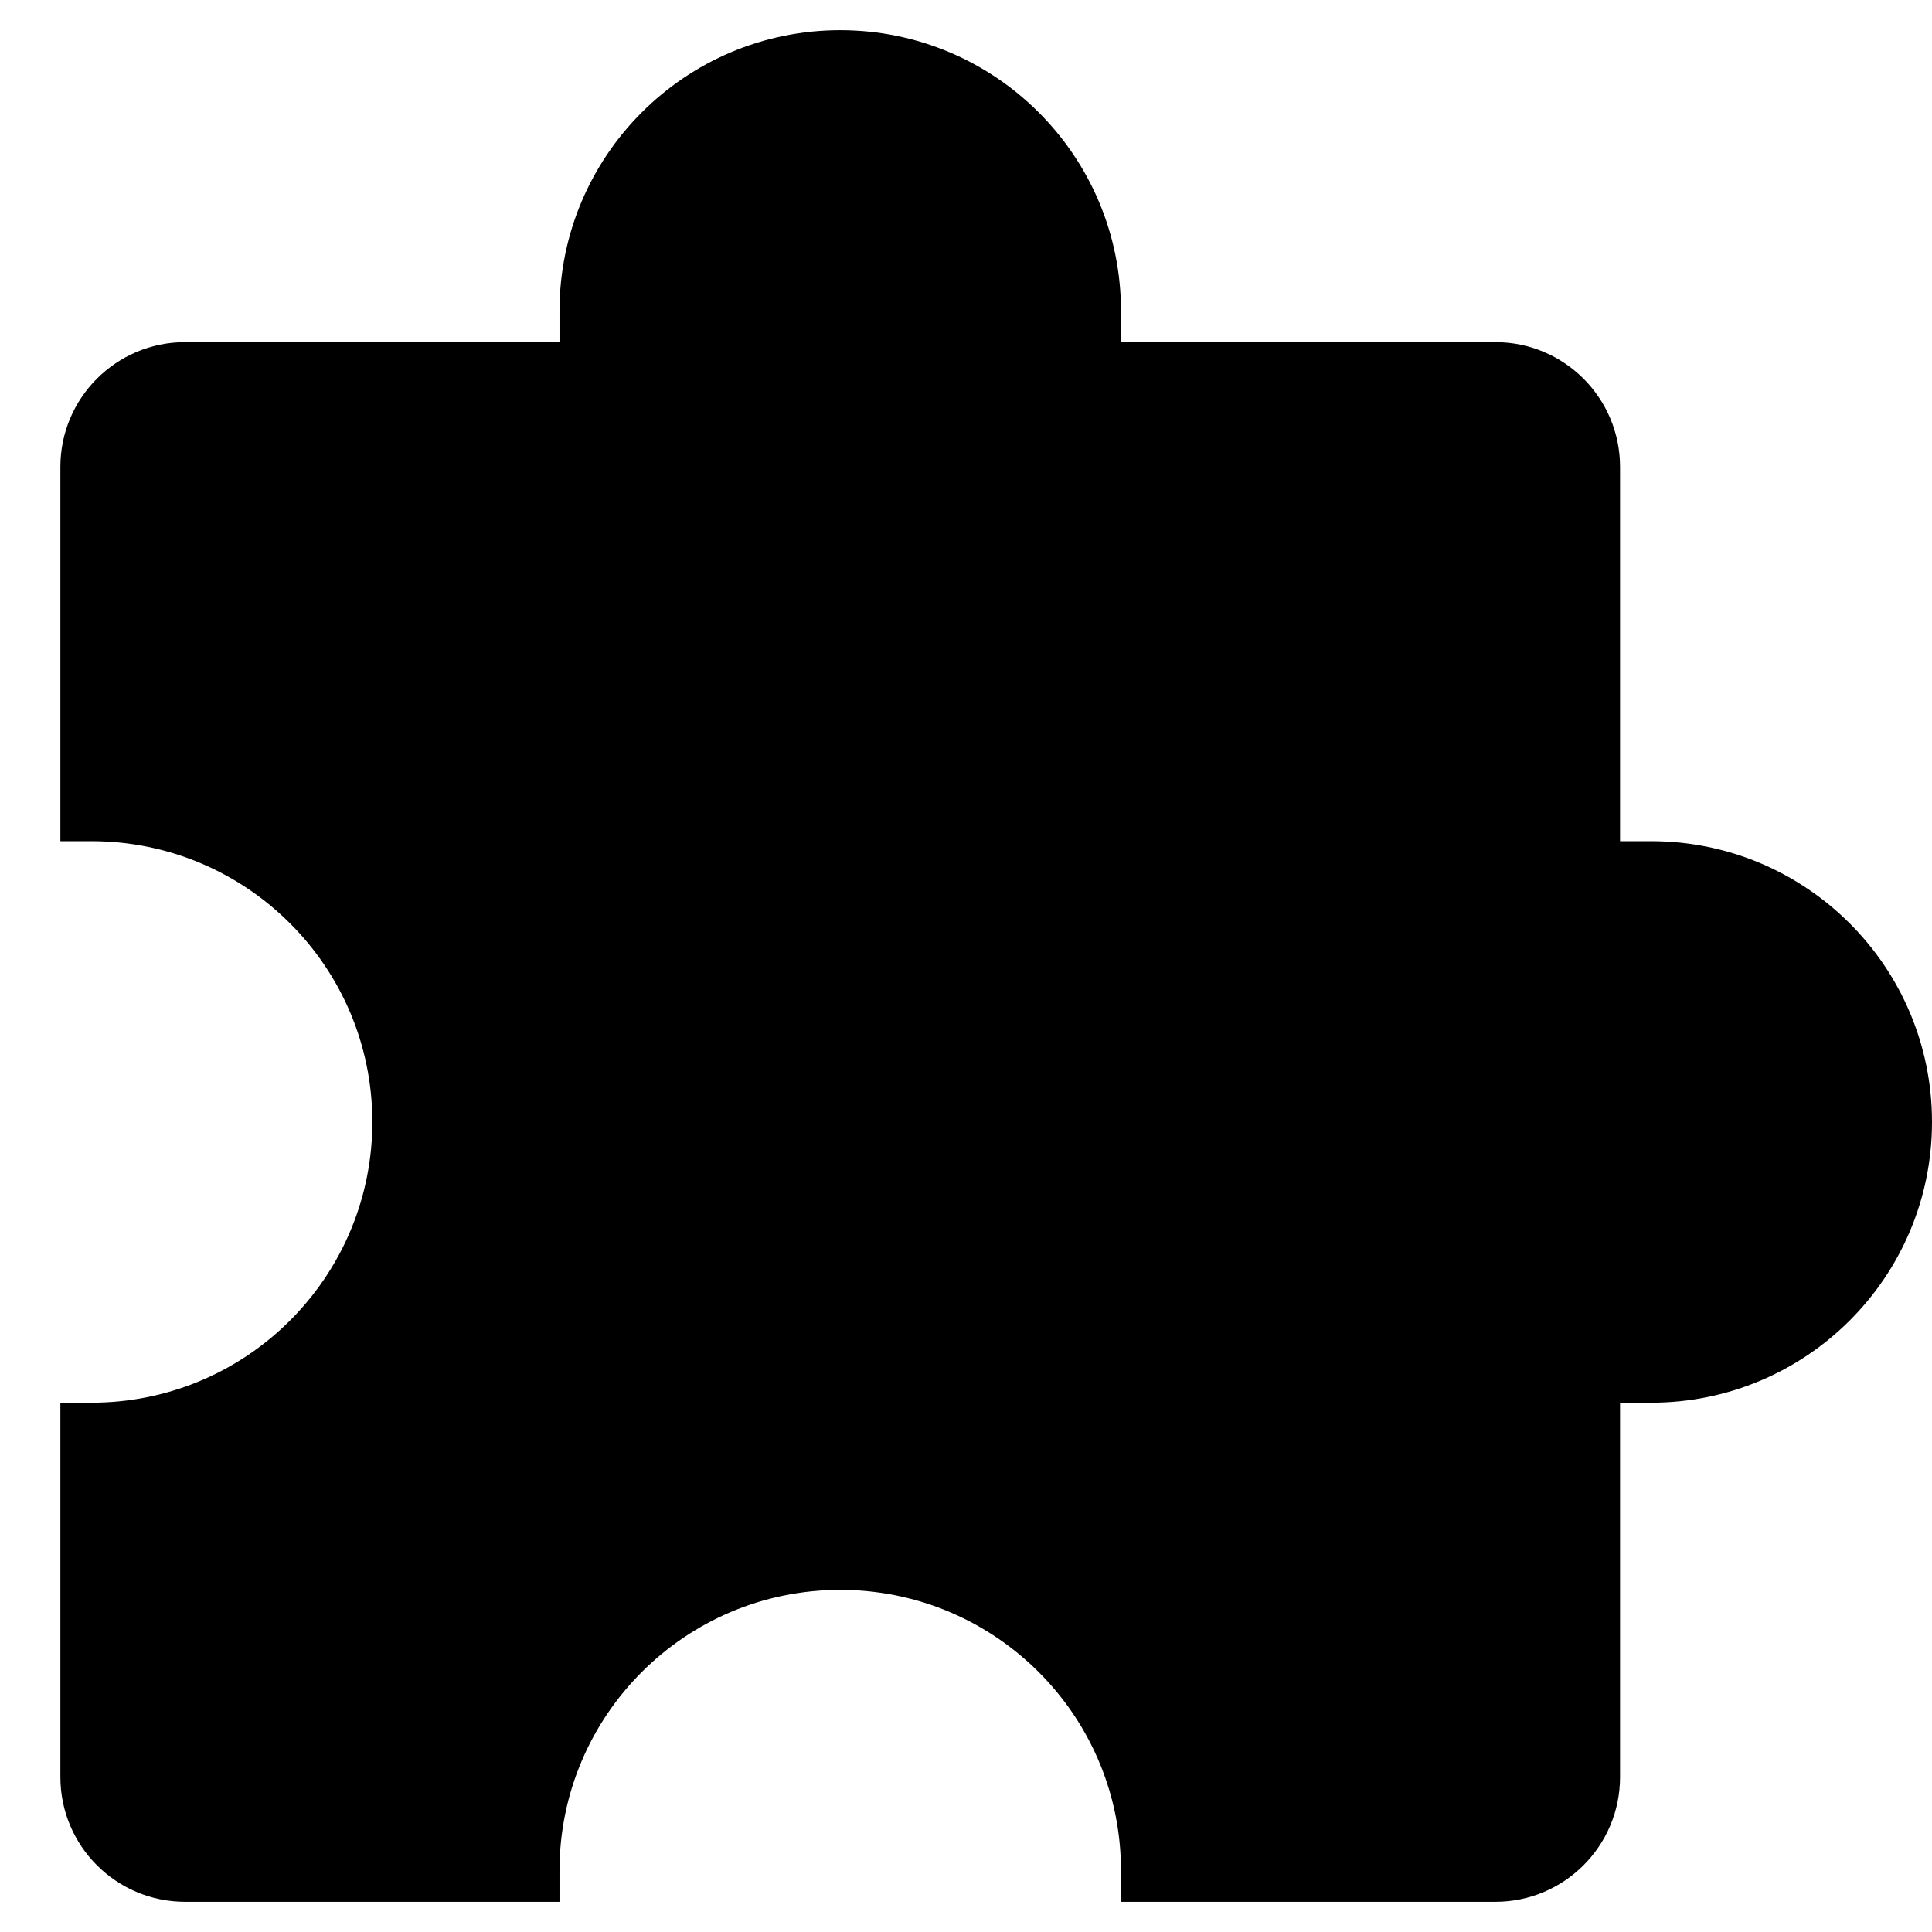
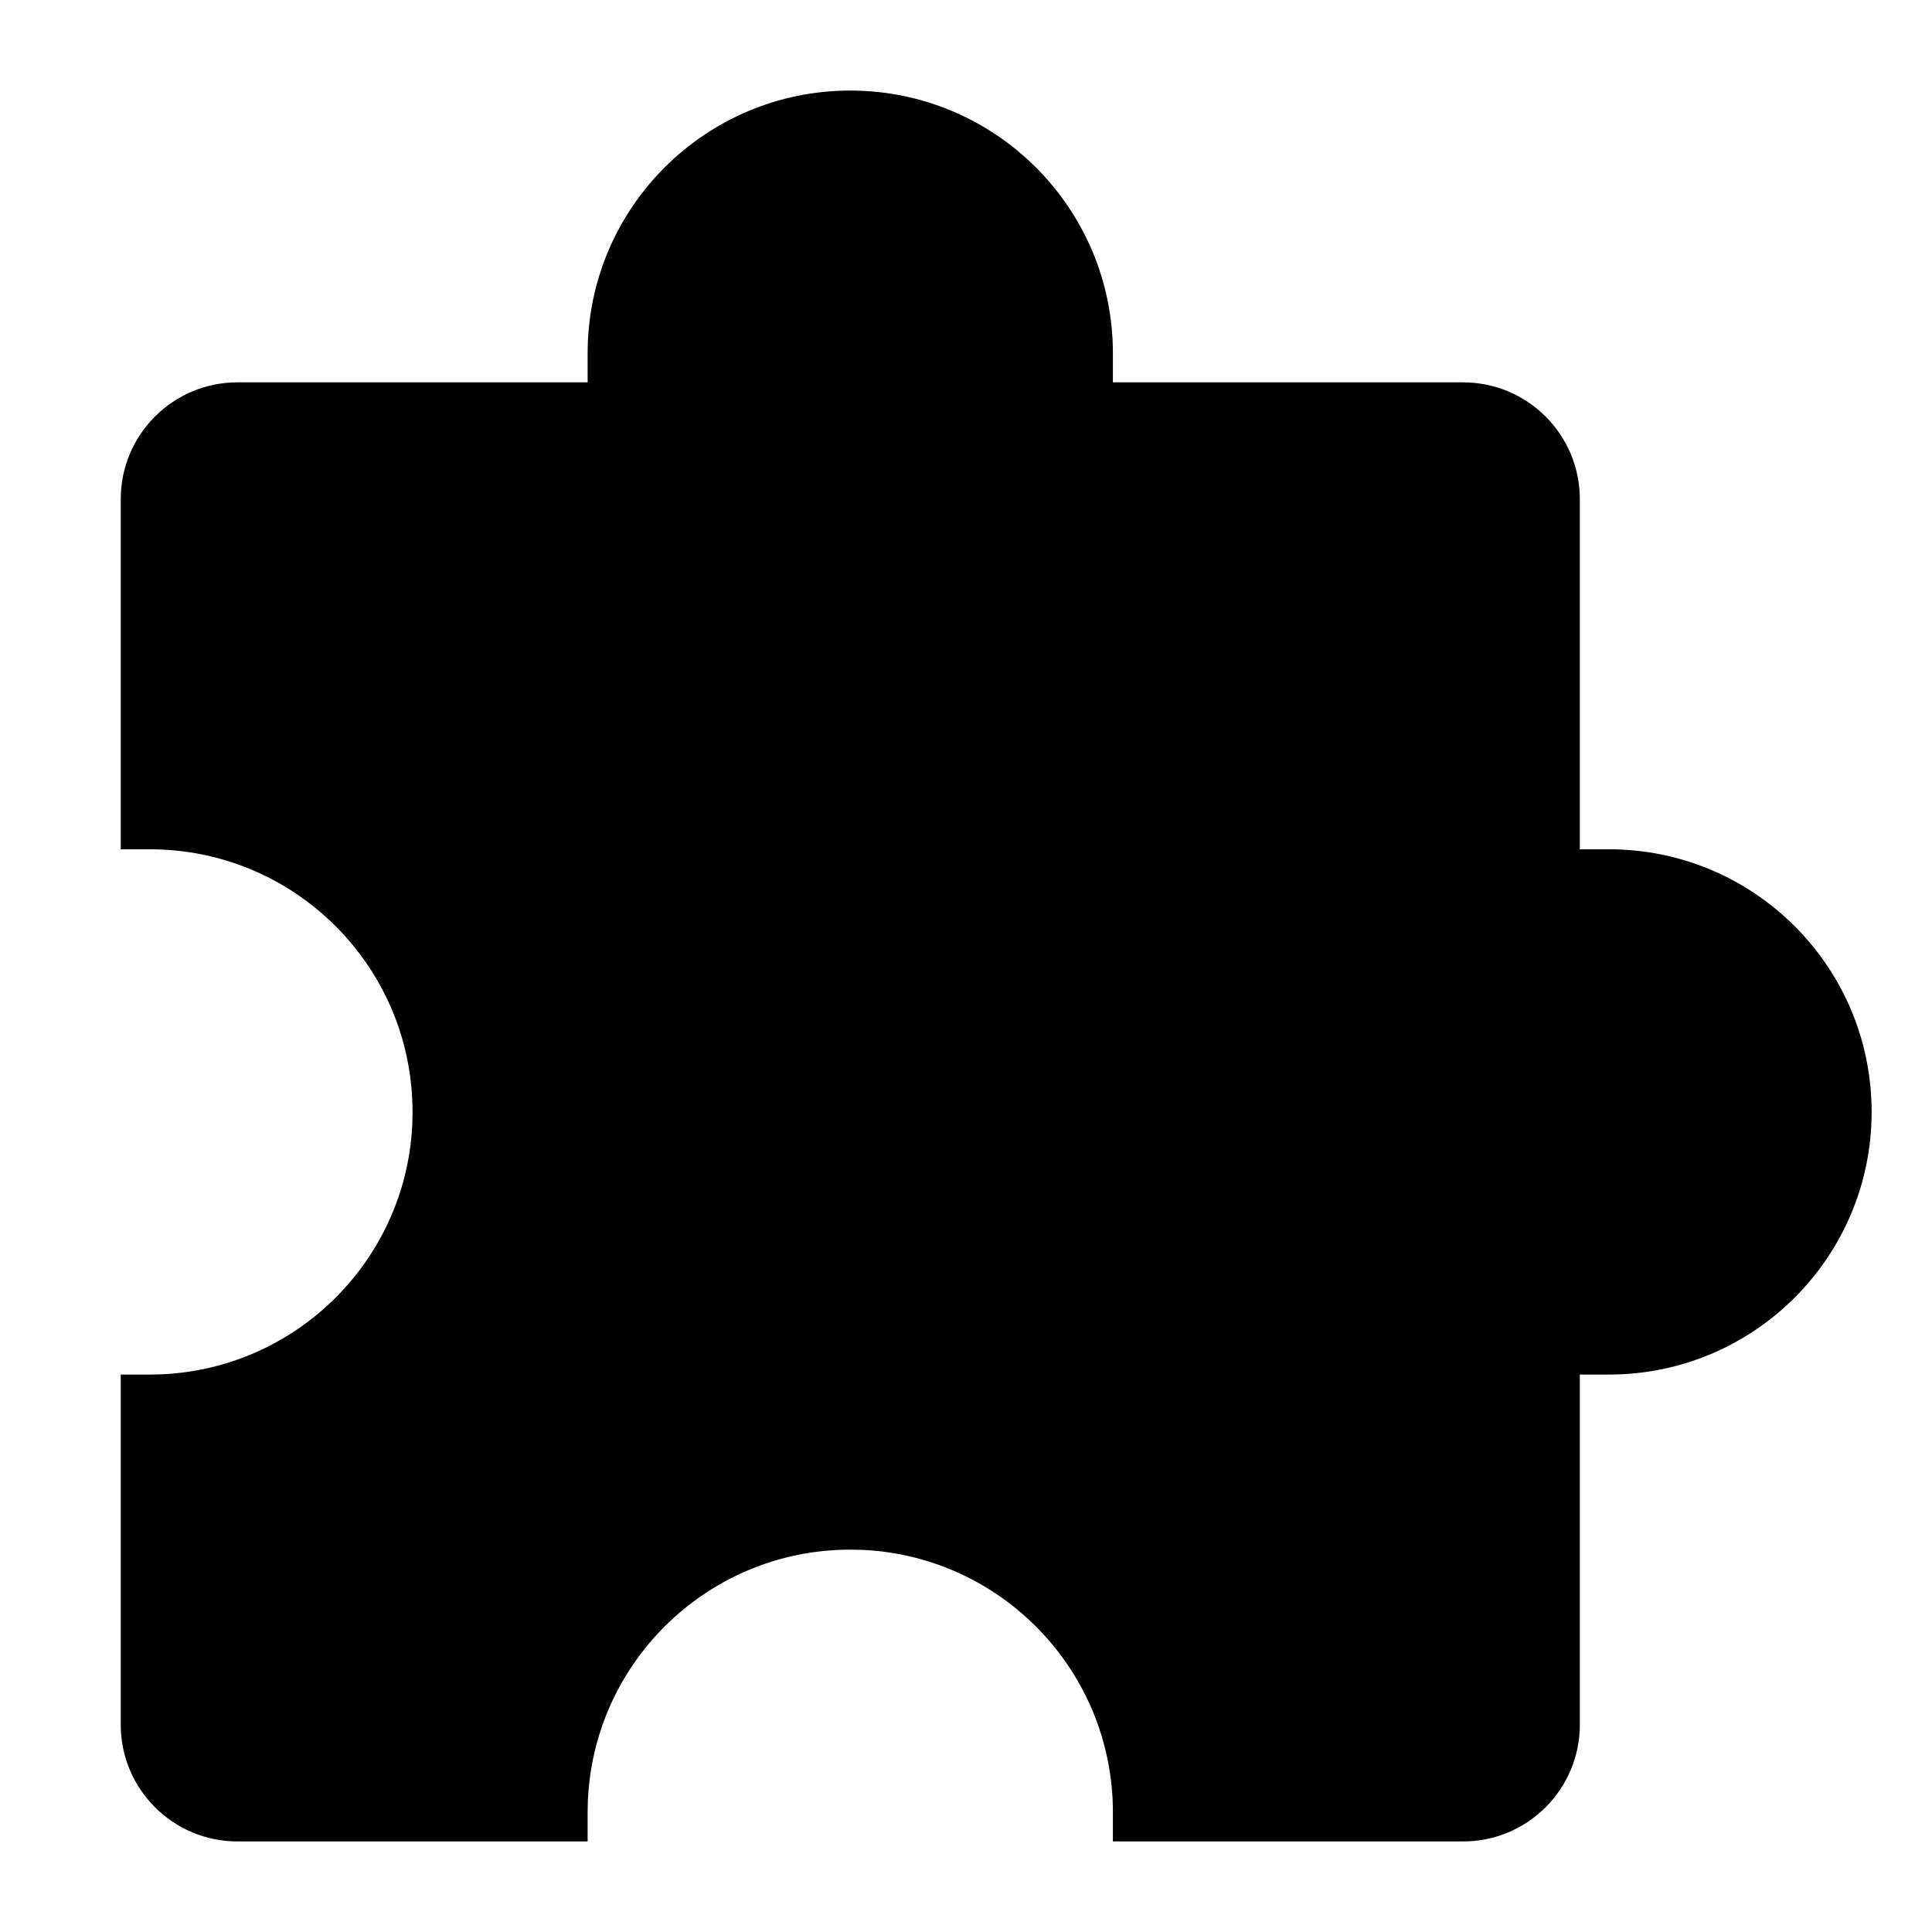
<svg xmlns="http://www.w3.org/2000/svg" width="32px" height="32px" viewBox="0 0 32 32" version="1.1">
  <g id="chrome-extension" stroke="none" stroke-width="1" fill="none" fill-rule="evenodd">
-     <path d="M13.917,0.5 C16.485,0.5 18.567,2.582 18.567,5.15 L18.567,5.667 L24.767,5.667 C25.908,5.667 26.833,6.592 26.833,7.733 L26.833,13.933 L27.35,13.933 C29.918,13.933 32,16.015 32,18.583 C32,21.151 29.918,23.233 27.35,23.233 L26.833,23.233 L26.833,29.433 C26.833,30.575 25.908,31.5 24.767,31.5 L18.567,31.5 L18.567,30.983 C18.567,28.489 16.602,26.453 14.136,26.338 L13.917,26.333 C11.349,26.333 9.267,28.415 9.267,30.983 L9.267,31.5 L3.067,31.5 C1.925,31.5 1,30.575 1,29.433 L1,23.233 L1.517,23.233 C4.011,23.233 6.047,21.269 6.162,18.802 L6.167,18.583 C6.167,16.015 4.085,13.933 1.517,13.933 L1,13.933 L1,7.733 C1,6.592 1.925,5.667 3.067,5.667 L9.267,5.667 L9.267,5.15 C9.267,2.582 11.349,0.5 13.917,0.5 Z" id="路径" fill="#000000" />
+     <path d="M14.083,1.5 C16.486,1.5 18.433,3.448 18.433,5.85 L18.433,6.333 L24.233,6.333 C25.301,6.333 26.167,7.199 26.167,8.267 L26.167,14.067 L26.65,14.067 C29.052,14.067 31,16.014 31,18.417 C31,20.819 29.052,22.767 26.65,22.767 L26.167,22.767 L26.167,28.567 C26.167,29.634 25.301,30.5 24.233,30.5 L18.433,30.5 L18.433,30.017 C18.433,27.683 16.595,25.778 14.288,25.671 L14.083,25.667 C11.681,25.667 9.733,27.614 9.733,30.017 L9.733,30.5 L3.933,30.5 C2.866,30.5 2,29.634 2,28.567 L2,22.767 L2.483,22.767 C4.817,22.767 6.722,20.929 6.829,18.621 L6.833,18.417 C6.833,16.014 4.886,14.067 2.483,14.067 L2,14.067 L2,8.267 C2,7.199 2.866,6.333 3.933,6.333 L9.733,6.333 L9.733,5.85 C9.733,3.448 11.681,1.5 14.083,1.5 Z" id="路径" fill="#000000" />
  </g>
</svg>
